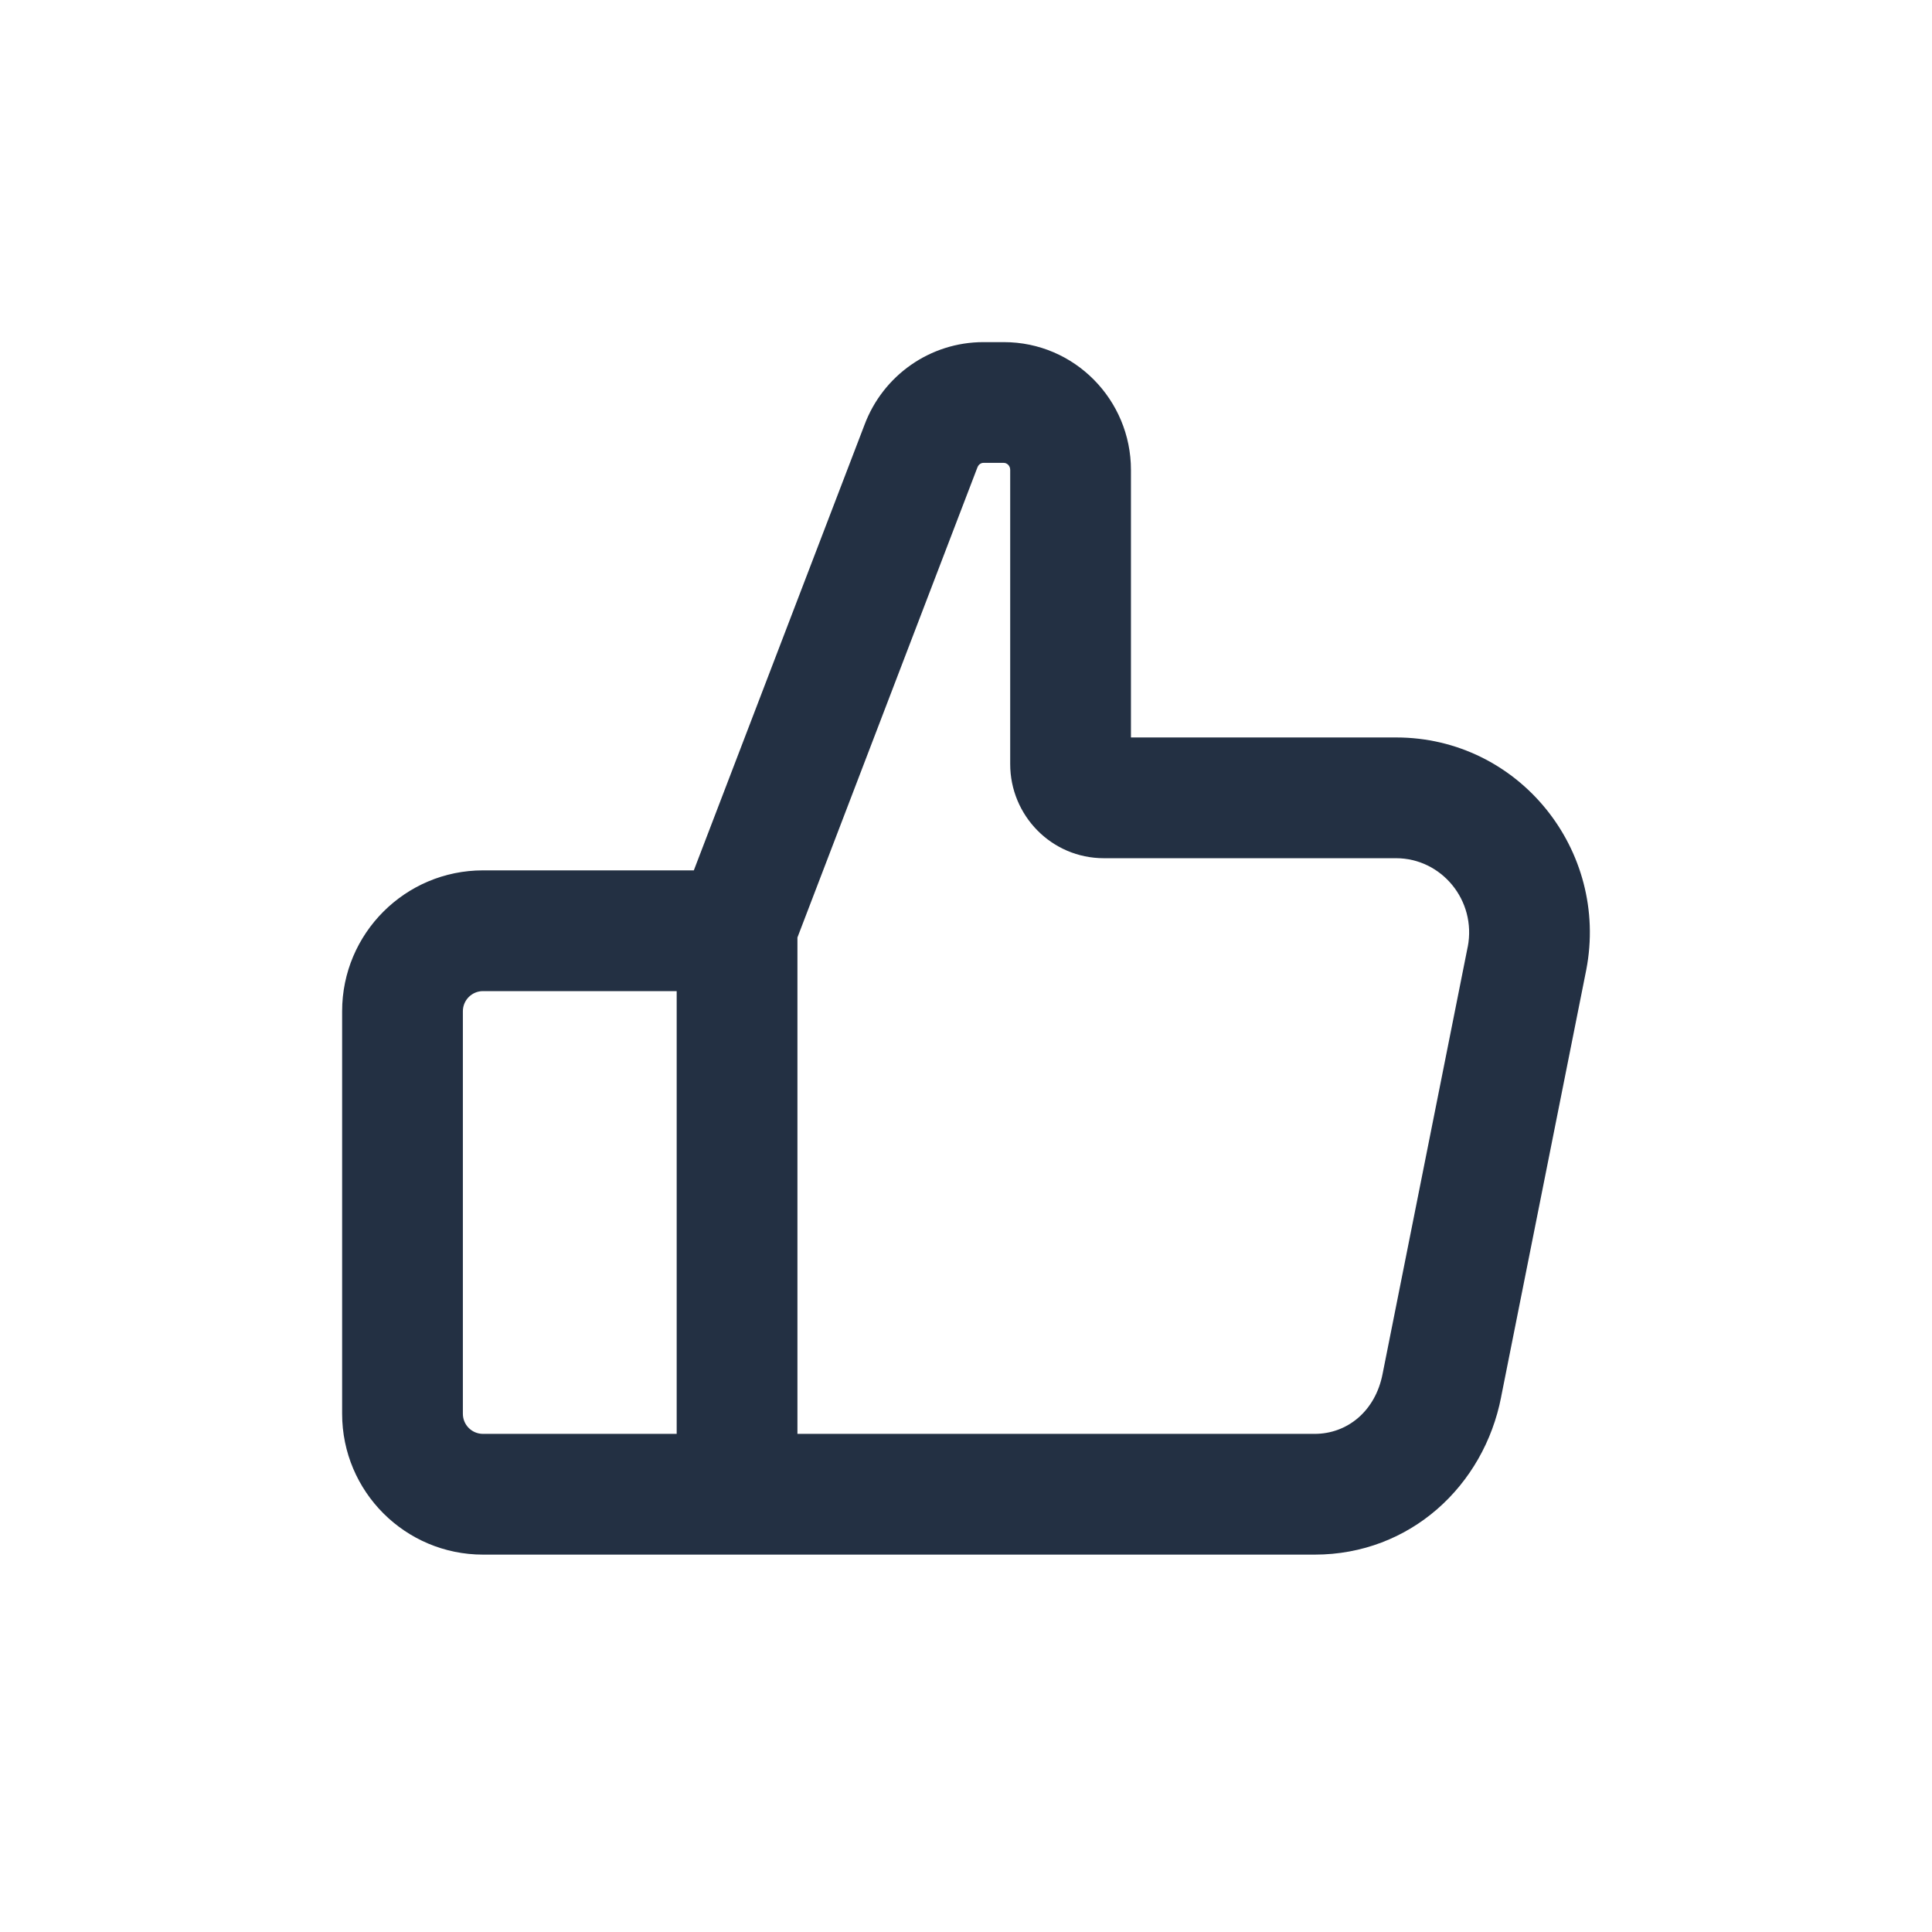
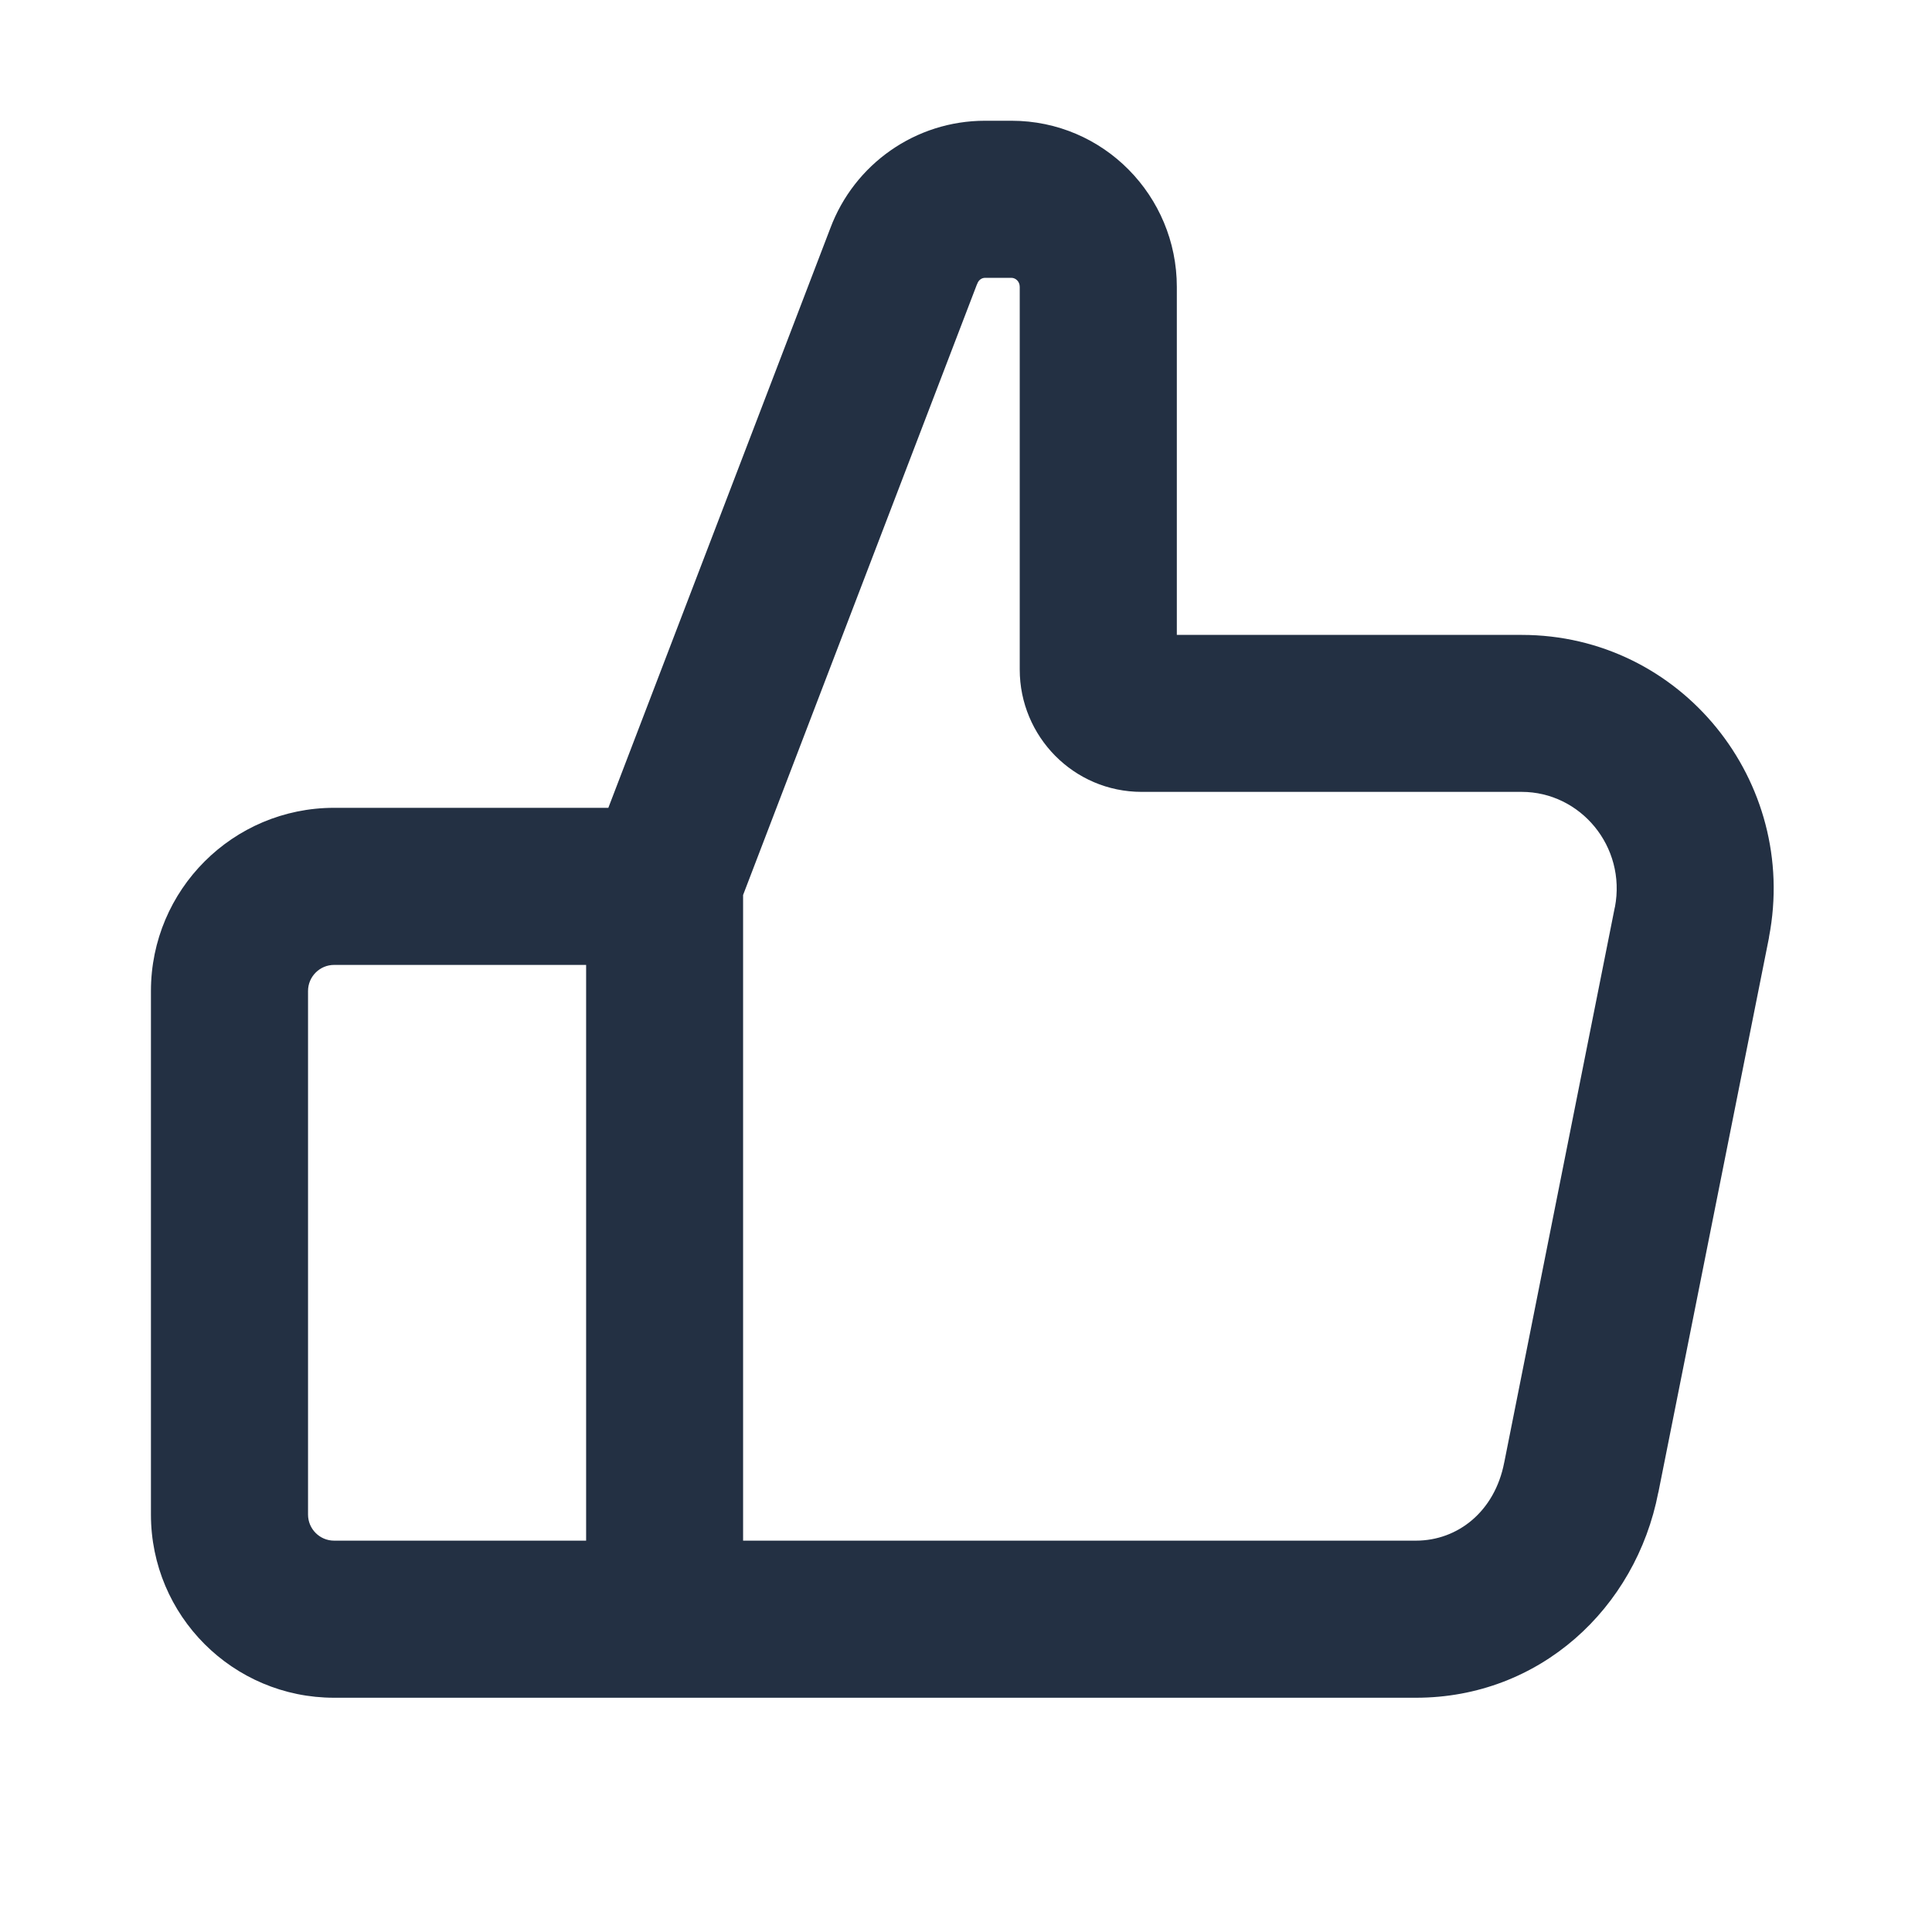
- <svg xmlns="http://www.w3.org/2000/svg" width="24" height="24" viewBox="0 0 24 24" fill="none">
-   <path fill-rule="evenodd" clip-rule="evenodd" d="M12.216 4.25C11.555 4.25 10.969 4.663 10.739 5.278L8.619 10.812H6C5.034 10.812 4.25 11.596 4.25 12.562V17.562C4.25 18.529 5.034 19.312 6 19.312H9.156H16.332C17.515 19.312 18.433 18.459 18.648 17.353L18.648 17.351L19.704 12.053L19.704 12.053L19.705 12.048C19.992 10.561 18.866 9.161 17.343 9.161H14.049V5.837C14.049 4.968 13.349 4.25 12.47 4.25H12.216ZM8.406 17.812V12.312H6C5.862 12.312 5.75 12.424 5.75 12.562V17.562C5.75 17.701 5.862 17.812 6 17.812H8.406ZM9.906 17.812H16.332C16.734 17.812 17.085 17.532 17.175 17.067L17.176 17.062L17.176 17.062L18.232 11.764L18.233 11.762C18.344 11.182 17.904 10.661 17.343 10.661H13.713C13.062 10.661 12.549 10.13 12.549 9.492V5.837C12.549 5.782 12.506 5.75 12.47 5.75H12.216C12.188 5.75 12.157 5.768 12.143 5.804L12.14 5.812L12.14 5.811L9.906 11.646V17.812Z" fill="#233043" />
+ <svg xmlns="http://www.w3.org/2000/svg" width="16" height="16" viewBox="0 0 16 16" fill="none">
+   <path fill-rule="evenodd" clip-rule="evenodd" d="M8.157 1C7.583 1 7.075 1.358 6.876 1.891L5.038 6.69H2.767C1.929 6.69 1.25 7.369 1.25 8.207V12.543C1.25 13.381 1.929 14.06 2.767 14.06H5.502C5.503 14.06 5.503 14.06 5.504 14.06H11.726C12.751 14.06 13.547 13.32 13.733 12.361L13.734 12.359L14.65 7.765L14.65 7.765L14.65 7.761C14.899 6.472 13.923 5.258 12.602 5.258H9.746V2.376C9.746 1.623 9.14 1 8.377 1H8.157ZM8.094 2.348C8.106 2.316 8.133 2.301 8.157 2.301H8.377C8.408 2.301 8.445 2.328 8.445 2.376V5.545C8.445 6.098 8.891 6.558 9.455 6.558H12.602C13.088 6.558 13.47 7.01 13.374 7.513L13.373 7.515L12.458 12.109L12.458 12.109L12.457 12.113C12.379 12.516 12.074 12.759 11.726 12.759H6.154V7.412L8.091 2.354L8.092 2.354L8.094 2.348ZM2.551 8.207C2.551 8.088 2.648 7.991 2.767 7.991H4.854V12.759H2.767C2.648 12.759 2.551 12.662 2.551 12.543V8.207Z" fill="#233043" />
</svg>
